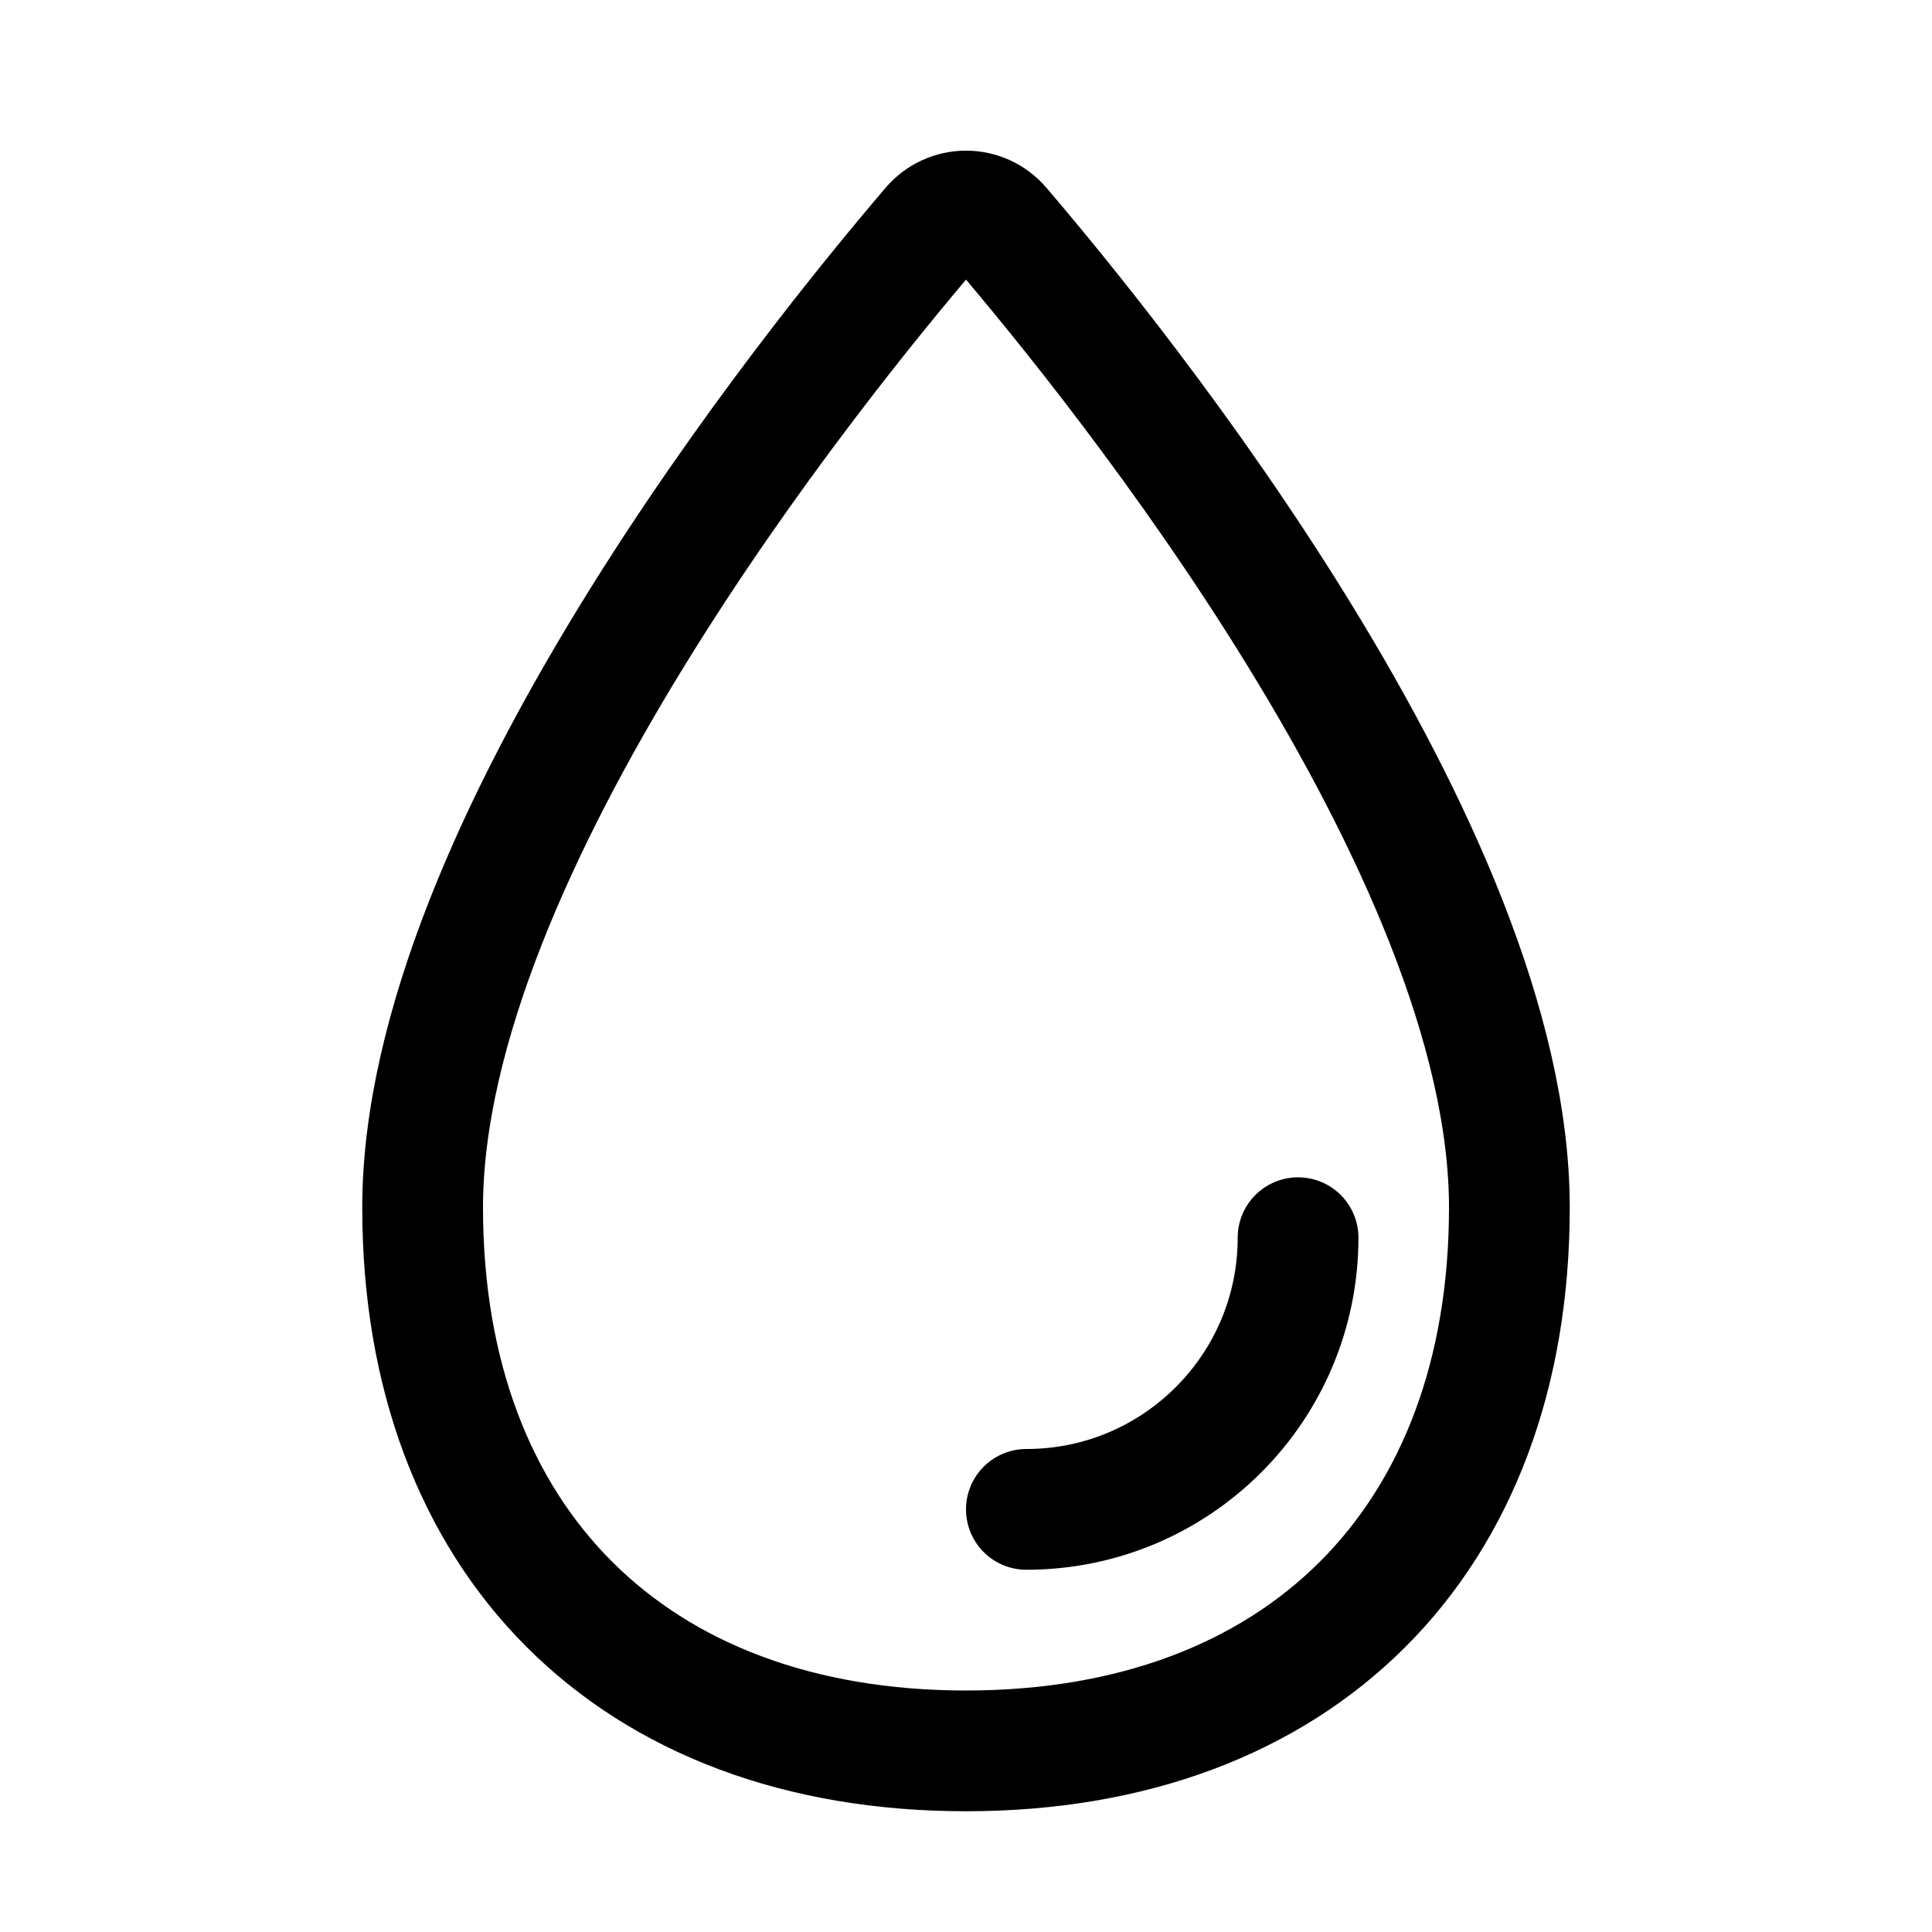
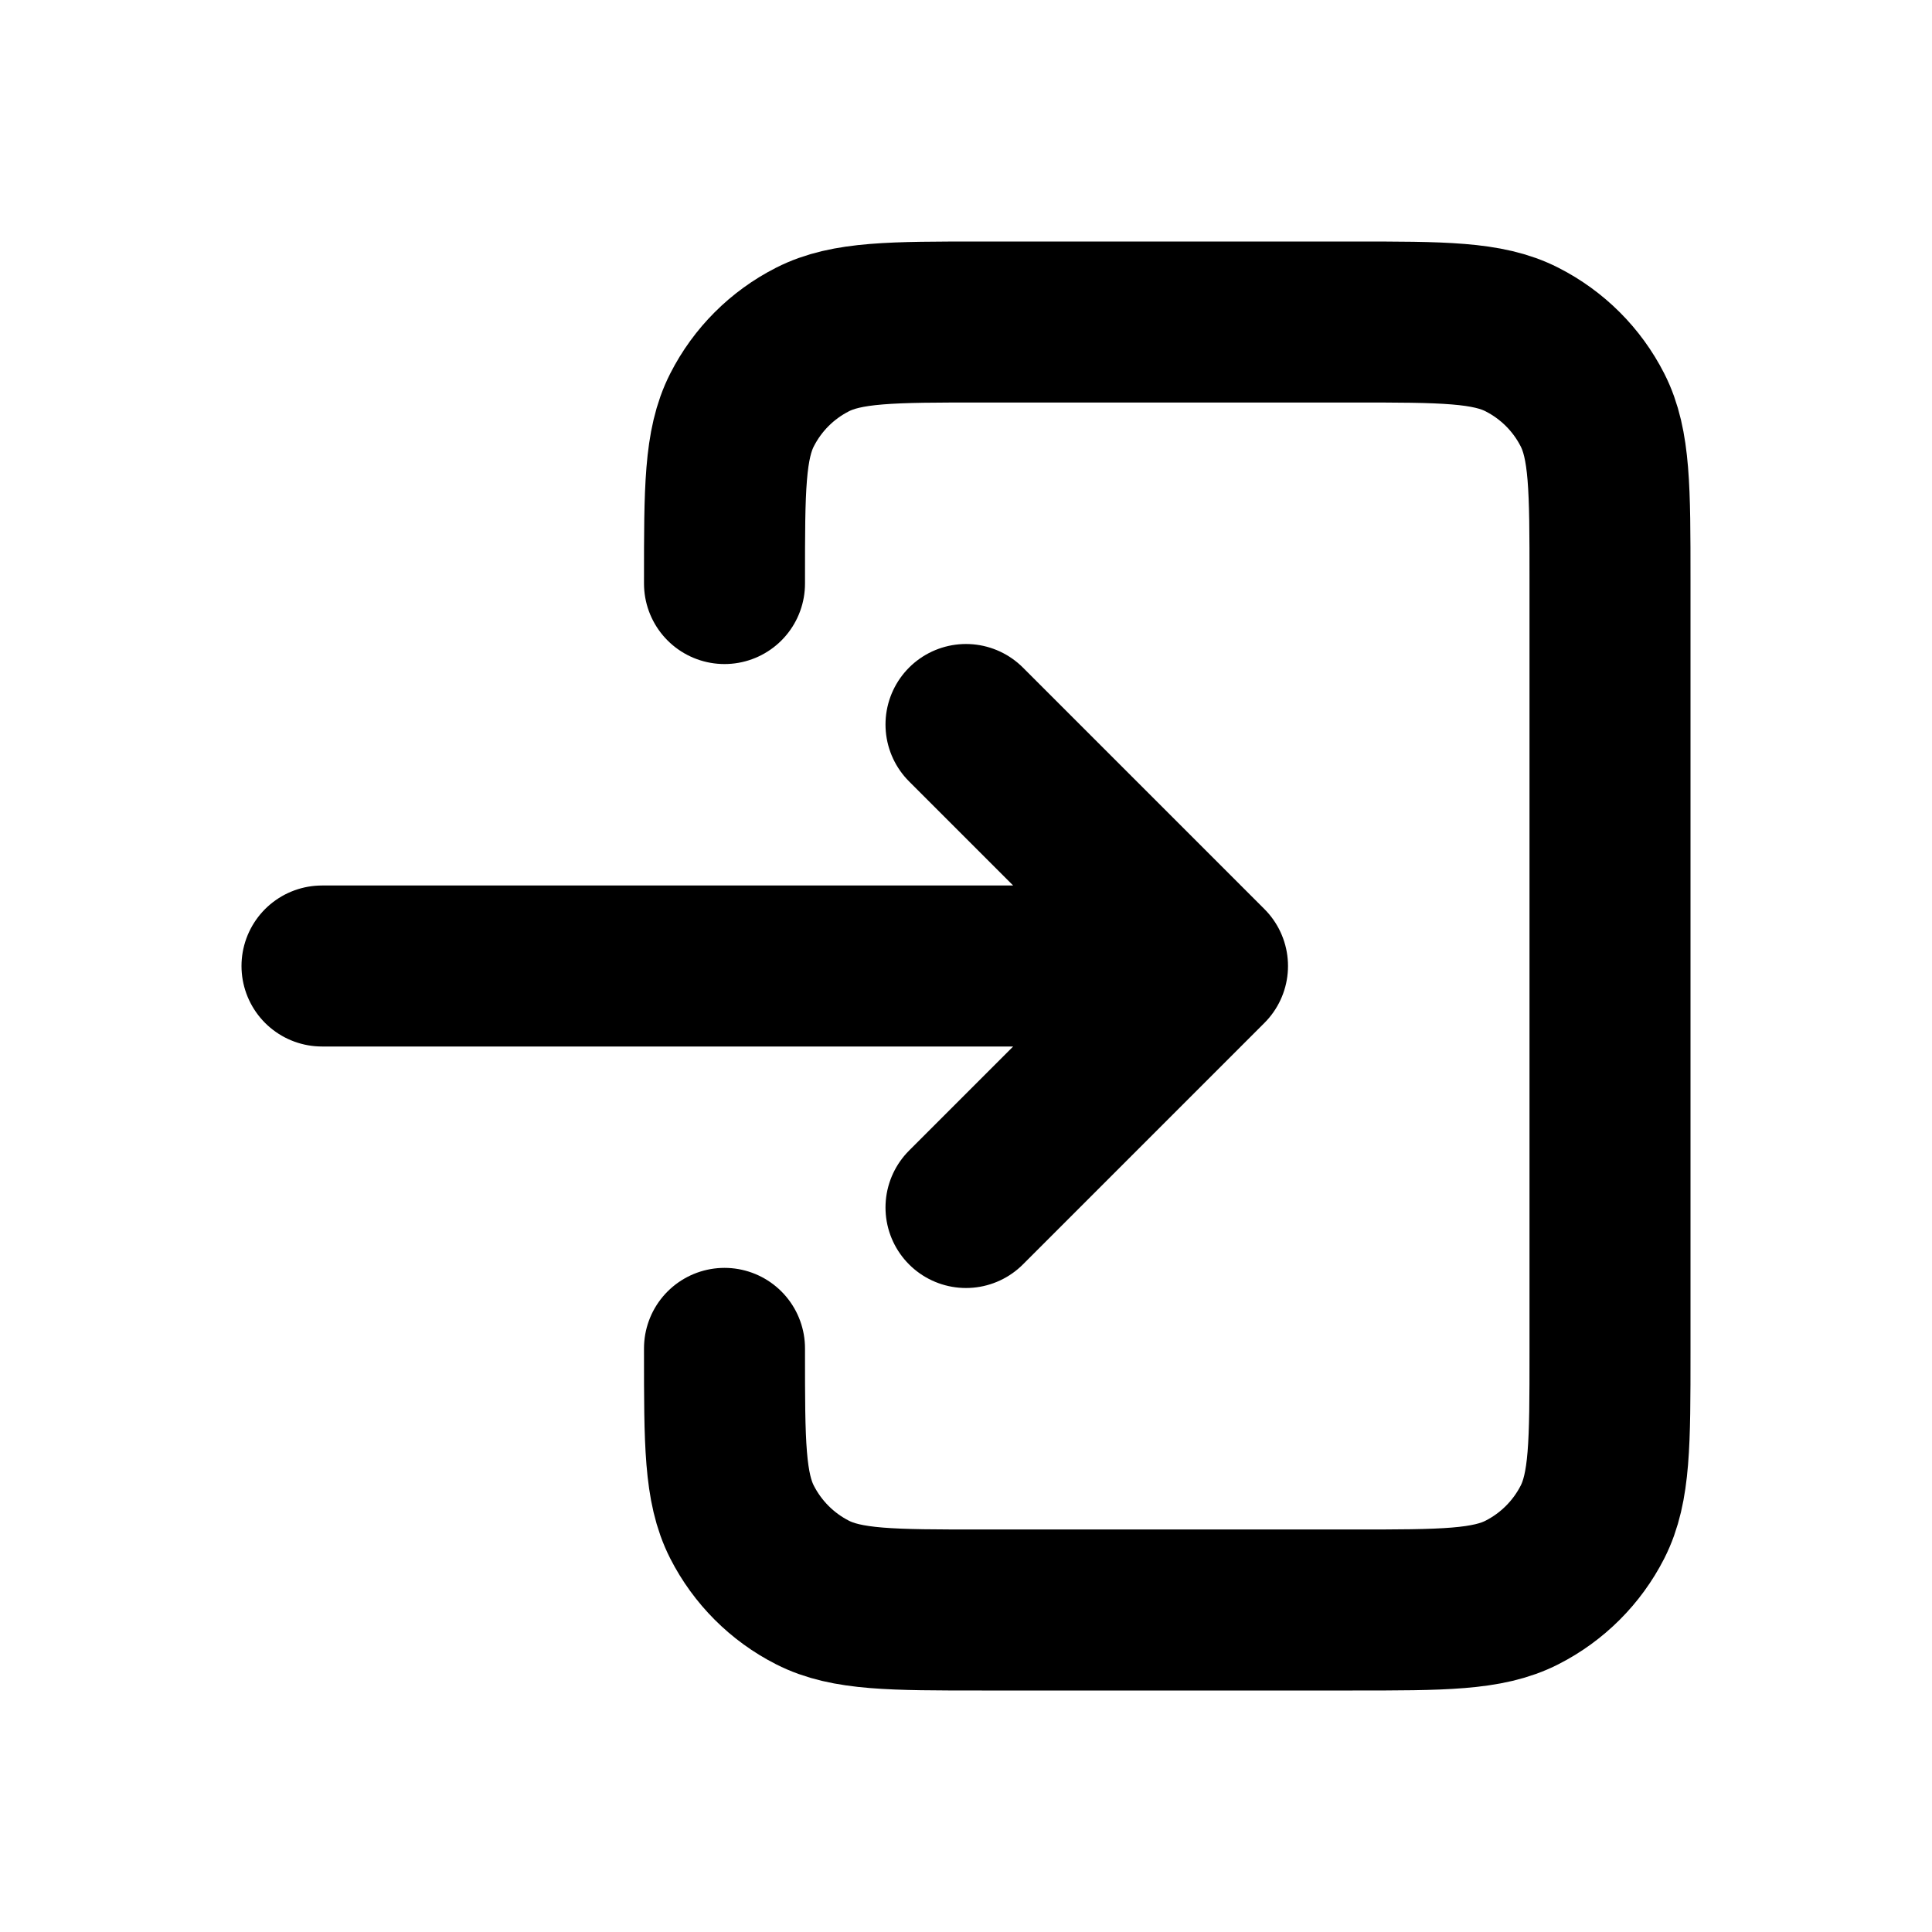
- <svg xmlns="http://www.w3.org/2000/svg" width="128px" height="128px" viewBox="0 0 512 512">
-   <path d="M400,320c0,88.37-55.63,144-144,144S112,408.37,112,320c0-94.83,103.23-222.85,134.89-259.88a12,12,0,0,1,18.23,0C296.77,97.15,400,225.17,400,320Z" style="fill:none;stroke:#000000;stroke-miterlimit:10;stroke-width:32px" />
-   <path d="M344,328a72,72,0,0,1-72,72" style="fill:none;stroke:#000000;stroke-linecap:round;stroke-linejoin:round;stroke-width:32px" />
+ <svg xmlns="http://www.w3.org/2000/svg" width="800px" height="800px" viewBox="0 0 24 24" fill="none">
+   <g id="Interface / Log_Out">
+     <path id="Vector" d="M12 15L15 12M15 12L12 9M15 12H4M9 7.249V7.2C9 6.08 9 5.52 9.218 5.092C9.41 4.715 9.715 4.41 10.092 4.218C10.52 4 11.08 4 12.2 4H16.8C17.92 4 18.48 4 18.907 4.218C19.284 4.41 19.59 4.715 19.782 5.092C20 5.519 20 6.079 20 7.197V16.804C20 17.922 20 18.48 19.782 18.908C19.59 19.284 19.284 19.59 18.907 19.782C18.48 20 17.921 20 16.803 20H12.197C11.079 20 10.519 20 10.092 19.782C9.715 19.59 9.41 19.284 9.218 18.908C9 18.48 9 17.92 9 16.8V16.75" stroke="#000000" stroke-width="2" stroke-linecap="round" stroke-linejoin="round" />
+   </g>
</svg>
